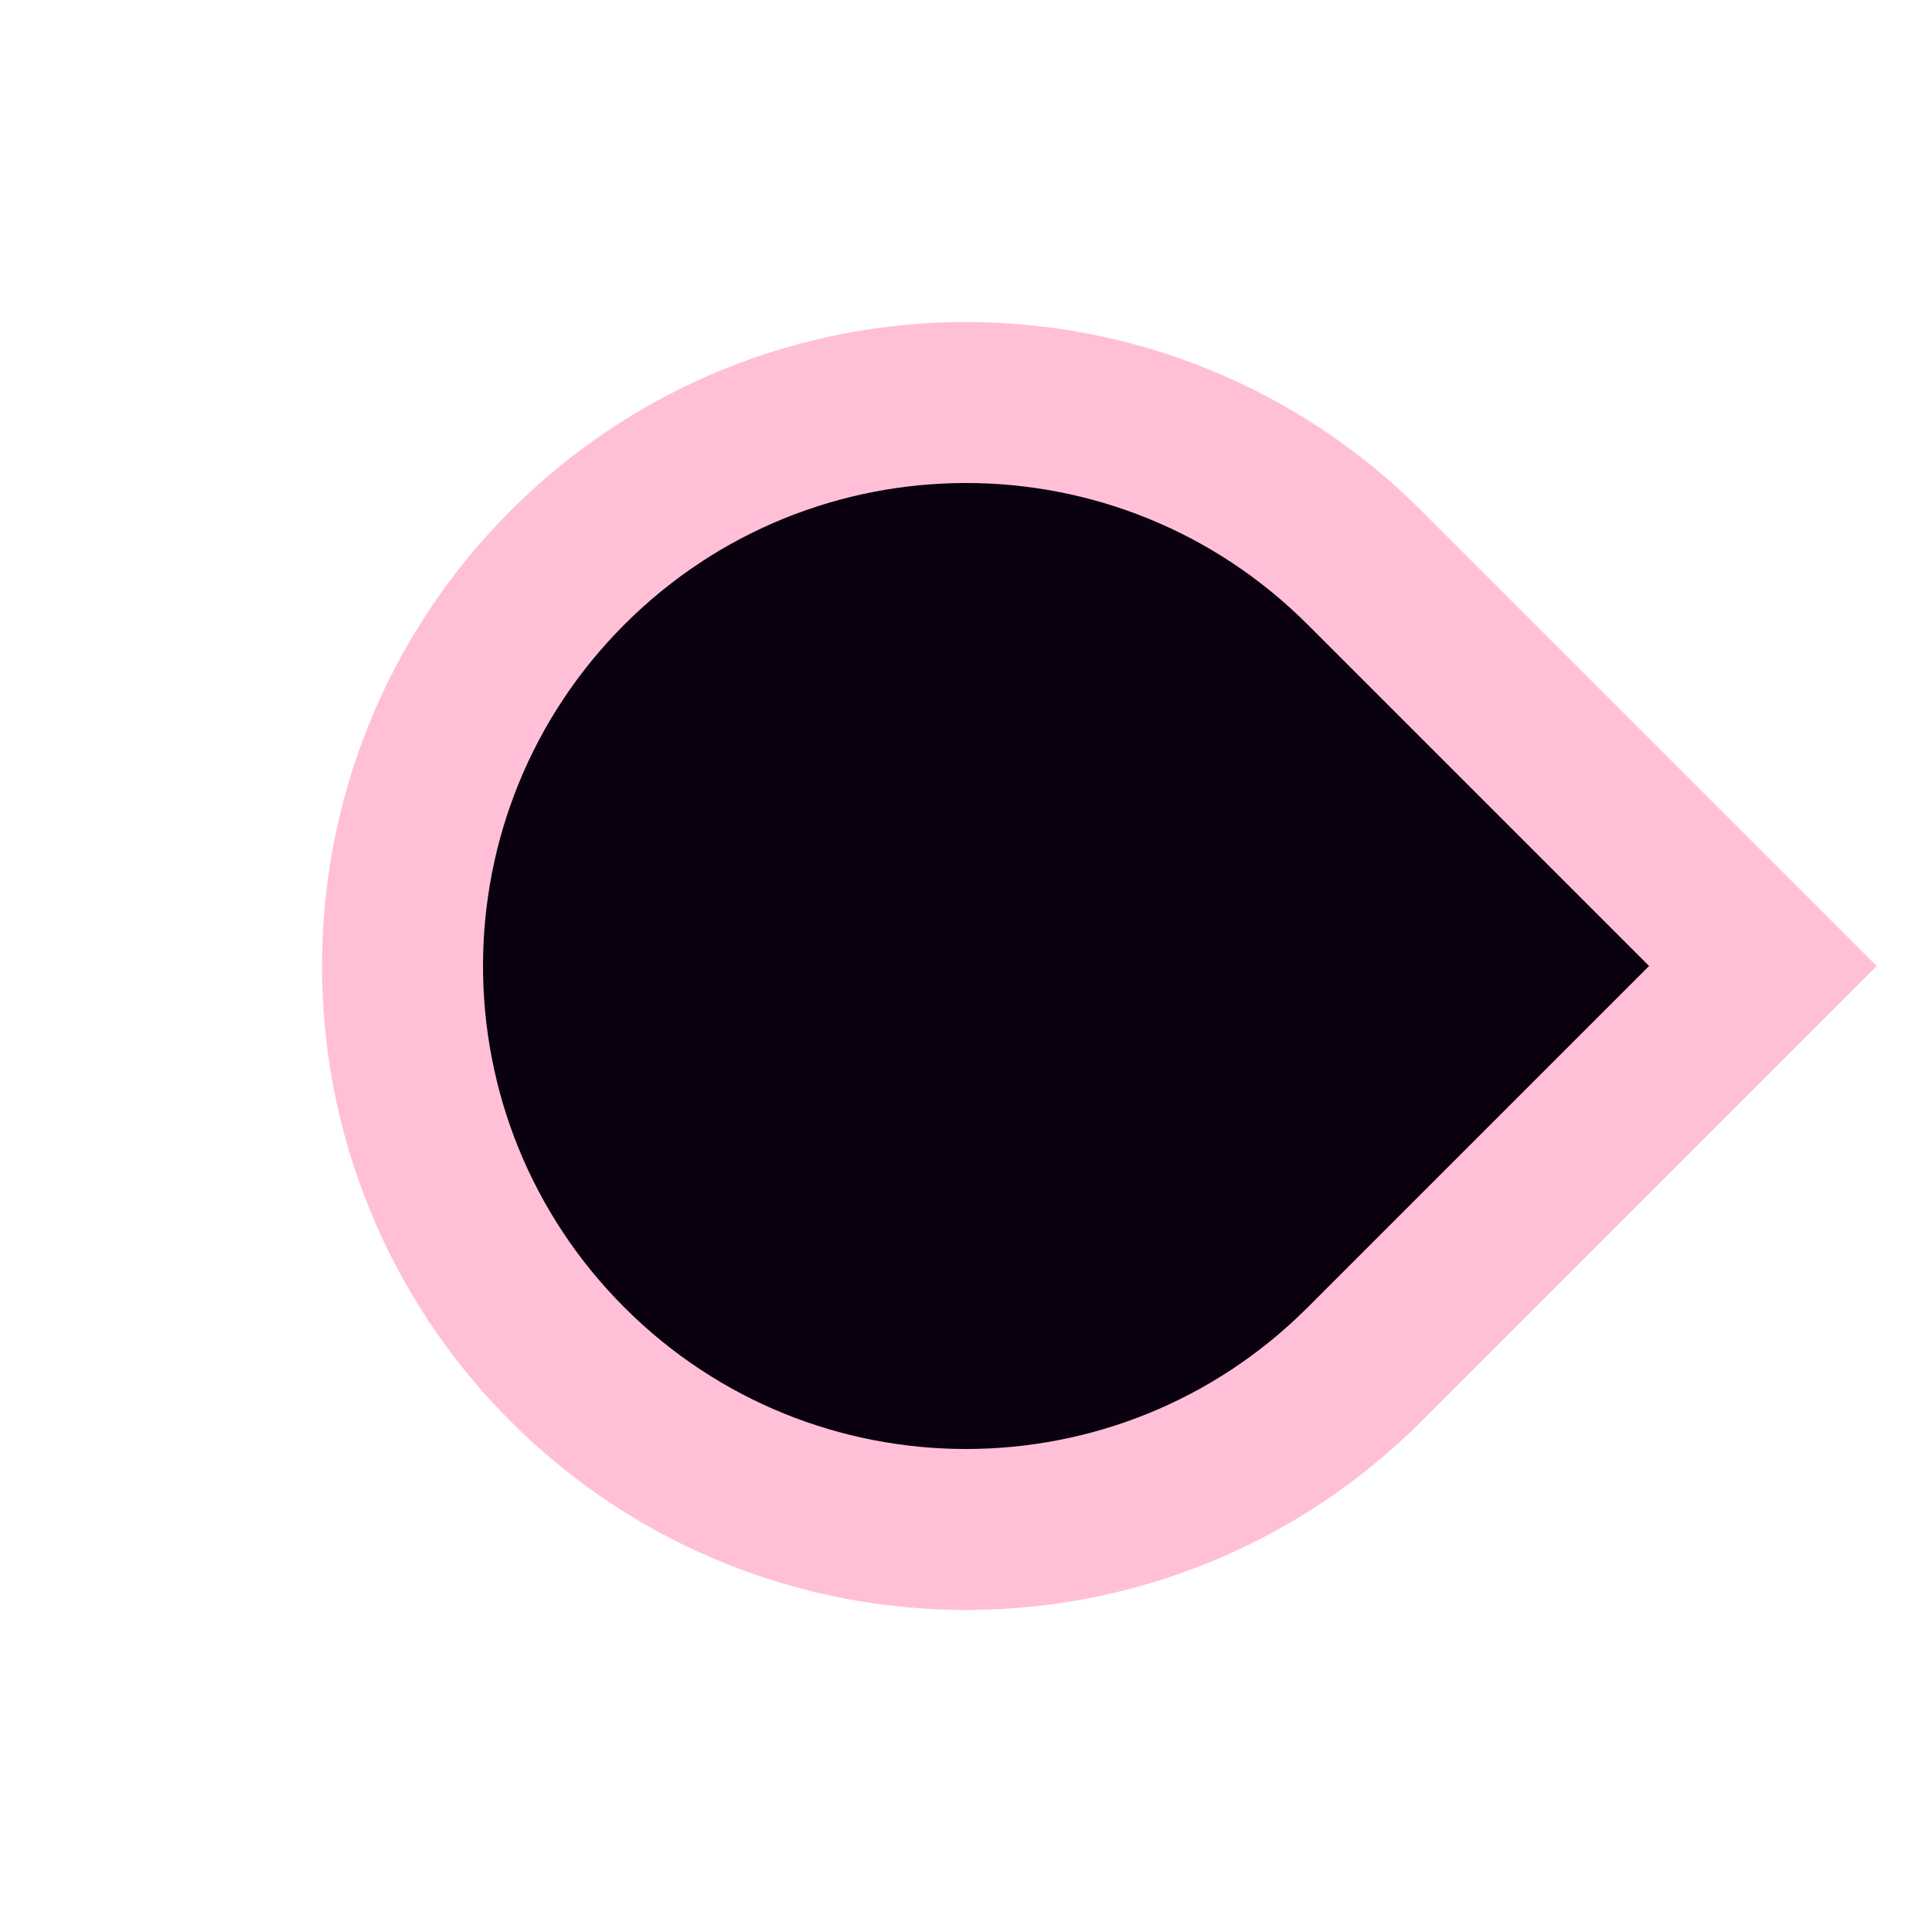
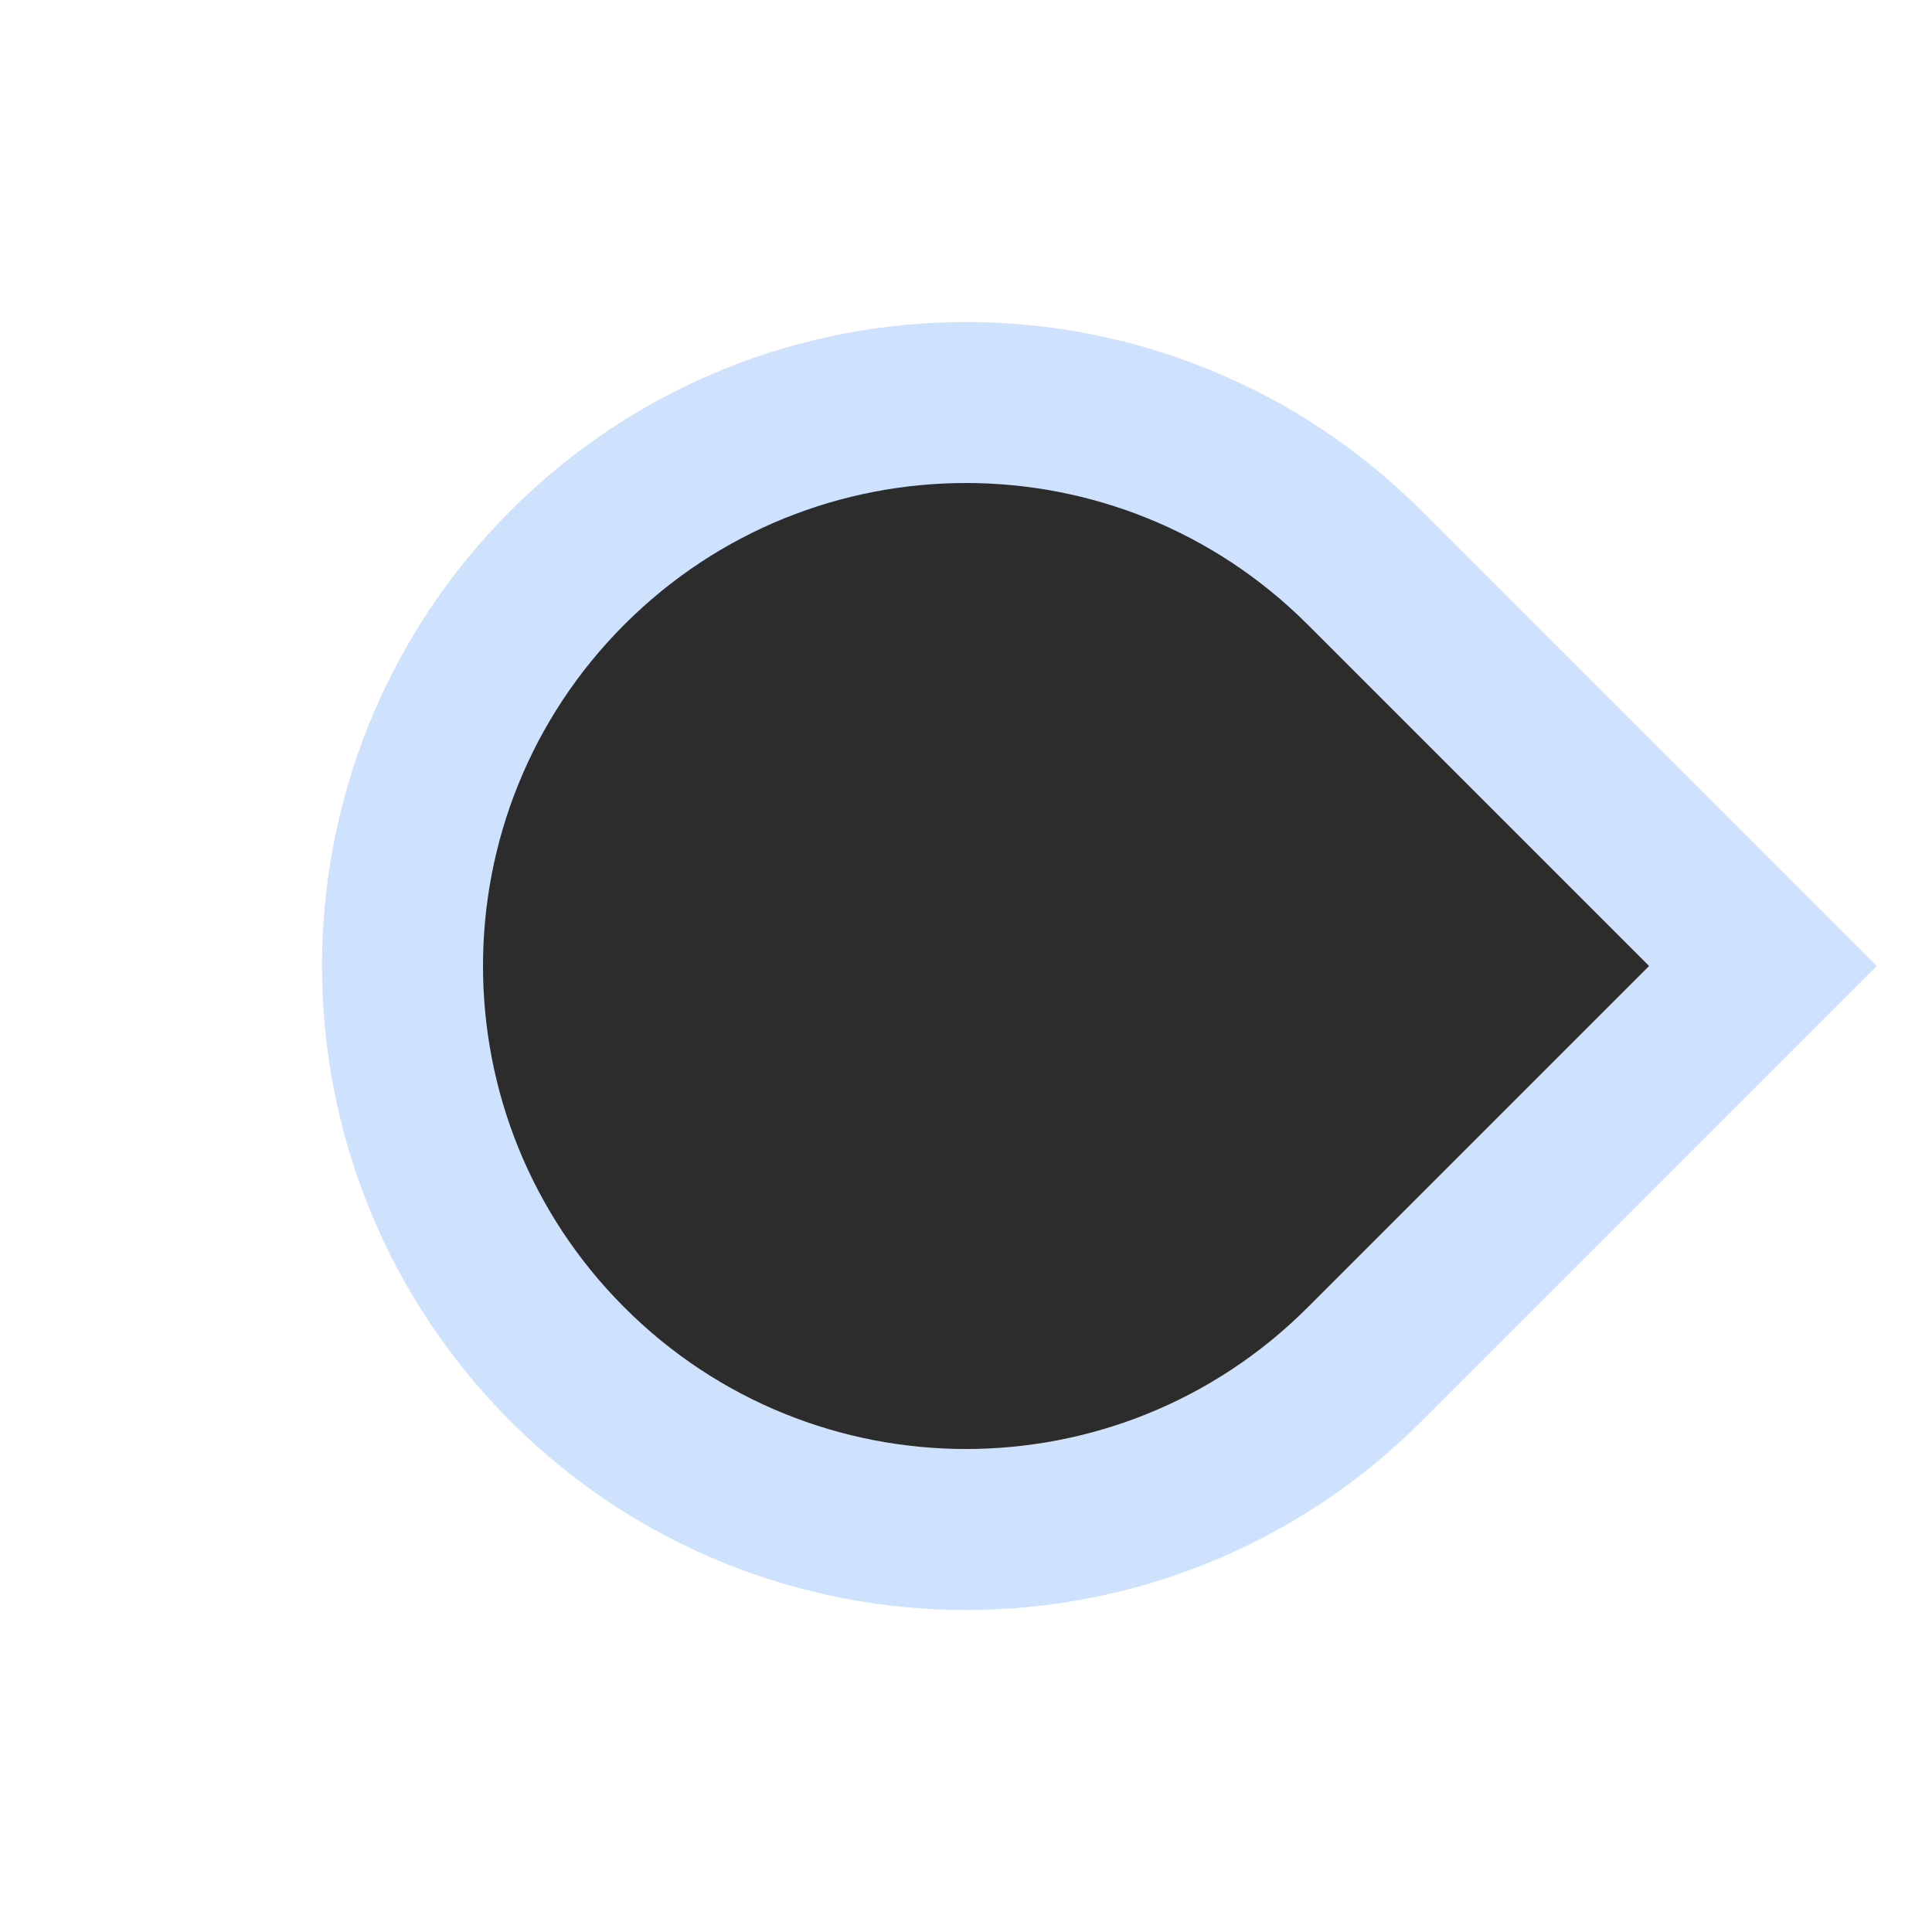
<svg xmlns="http://www.w3.org/2000/svg" width="24" height="24" version="1.1" viewBox="0 0 24 24">
  <defs>
    <linearGradient id="color-base-dark" x1="4" x2="19.997" y1="4" y2="4" gradientUnits="userSpaceOnUse">
-       <stop stop-color="#0a0010" offset="1" />
+       <stop stop-color="#2c2c2c" offset="1" />
    </linearGradient>
    <linearGradient id="color-primary-light" x1="4" x2="19.997" y1="4" y2="4" gradientUnits="userSpaceOnUse">
-       <stop stop-color="#ff2d78" stop-opacity=".3" offset="1" />
+       <stop stop-color="#5b9bf8" stop-opacity=".3" offset="1" />
    </linearGradient>
  </defs>
  <g id="scale-horz-marks-before-slider-dark" transform="rotate(90,12,12)">
    <rect width="24" height="24" fill="none" />
    <path transform="rotate(45,12,12)" d="m6 6h6a6 6 0 1 1-6 6z" fill="url(#color-base-dark)" stroke="url(#color-primary-light)" stroke-linecap="round" stroke-width="4" style="paint-order:stroke fill markers" />
  </g>
</svg>
